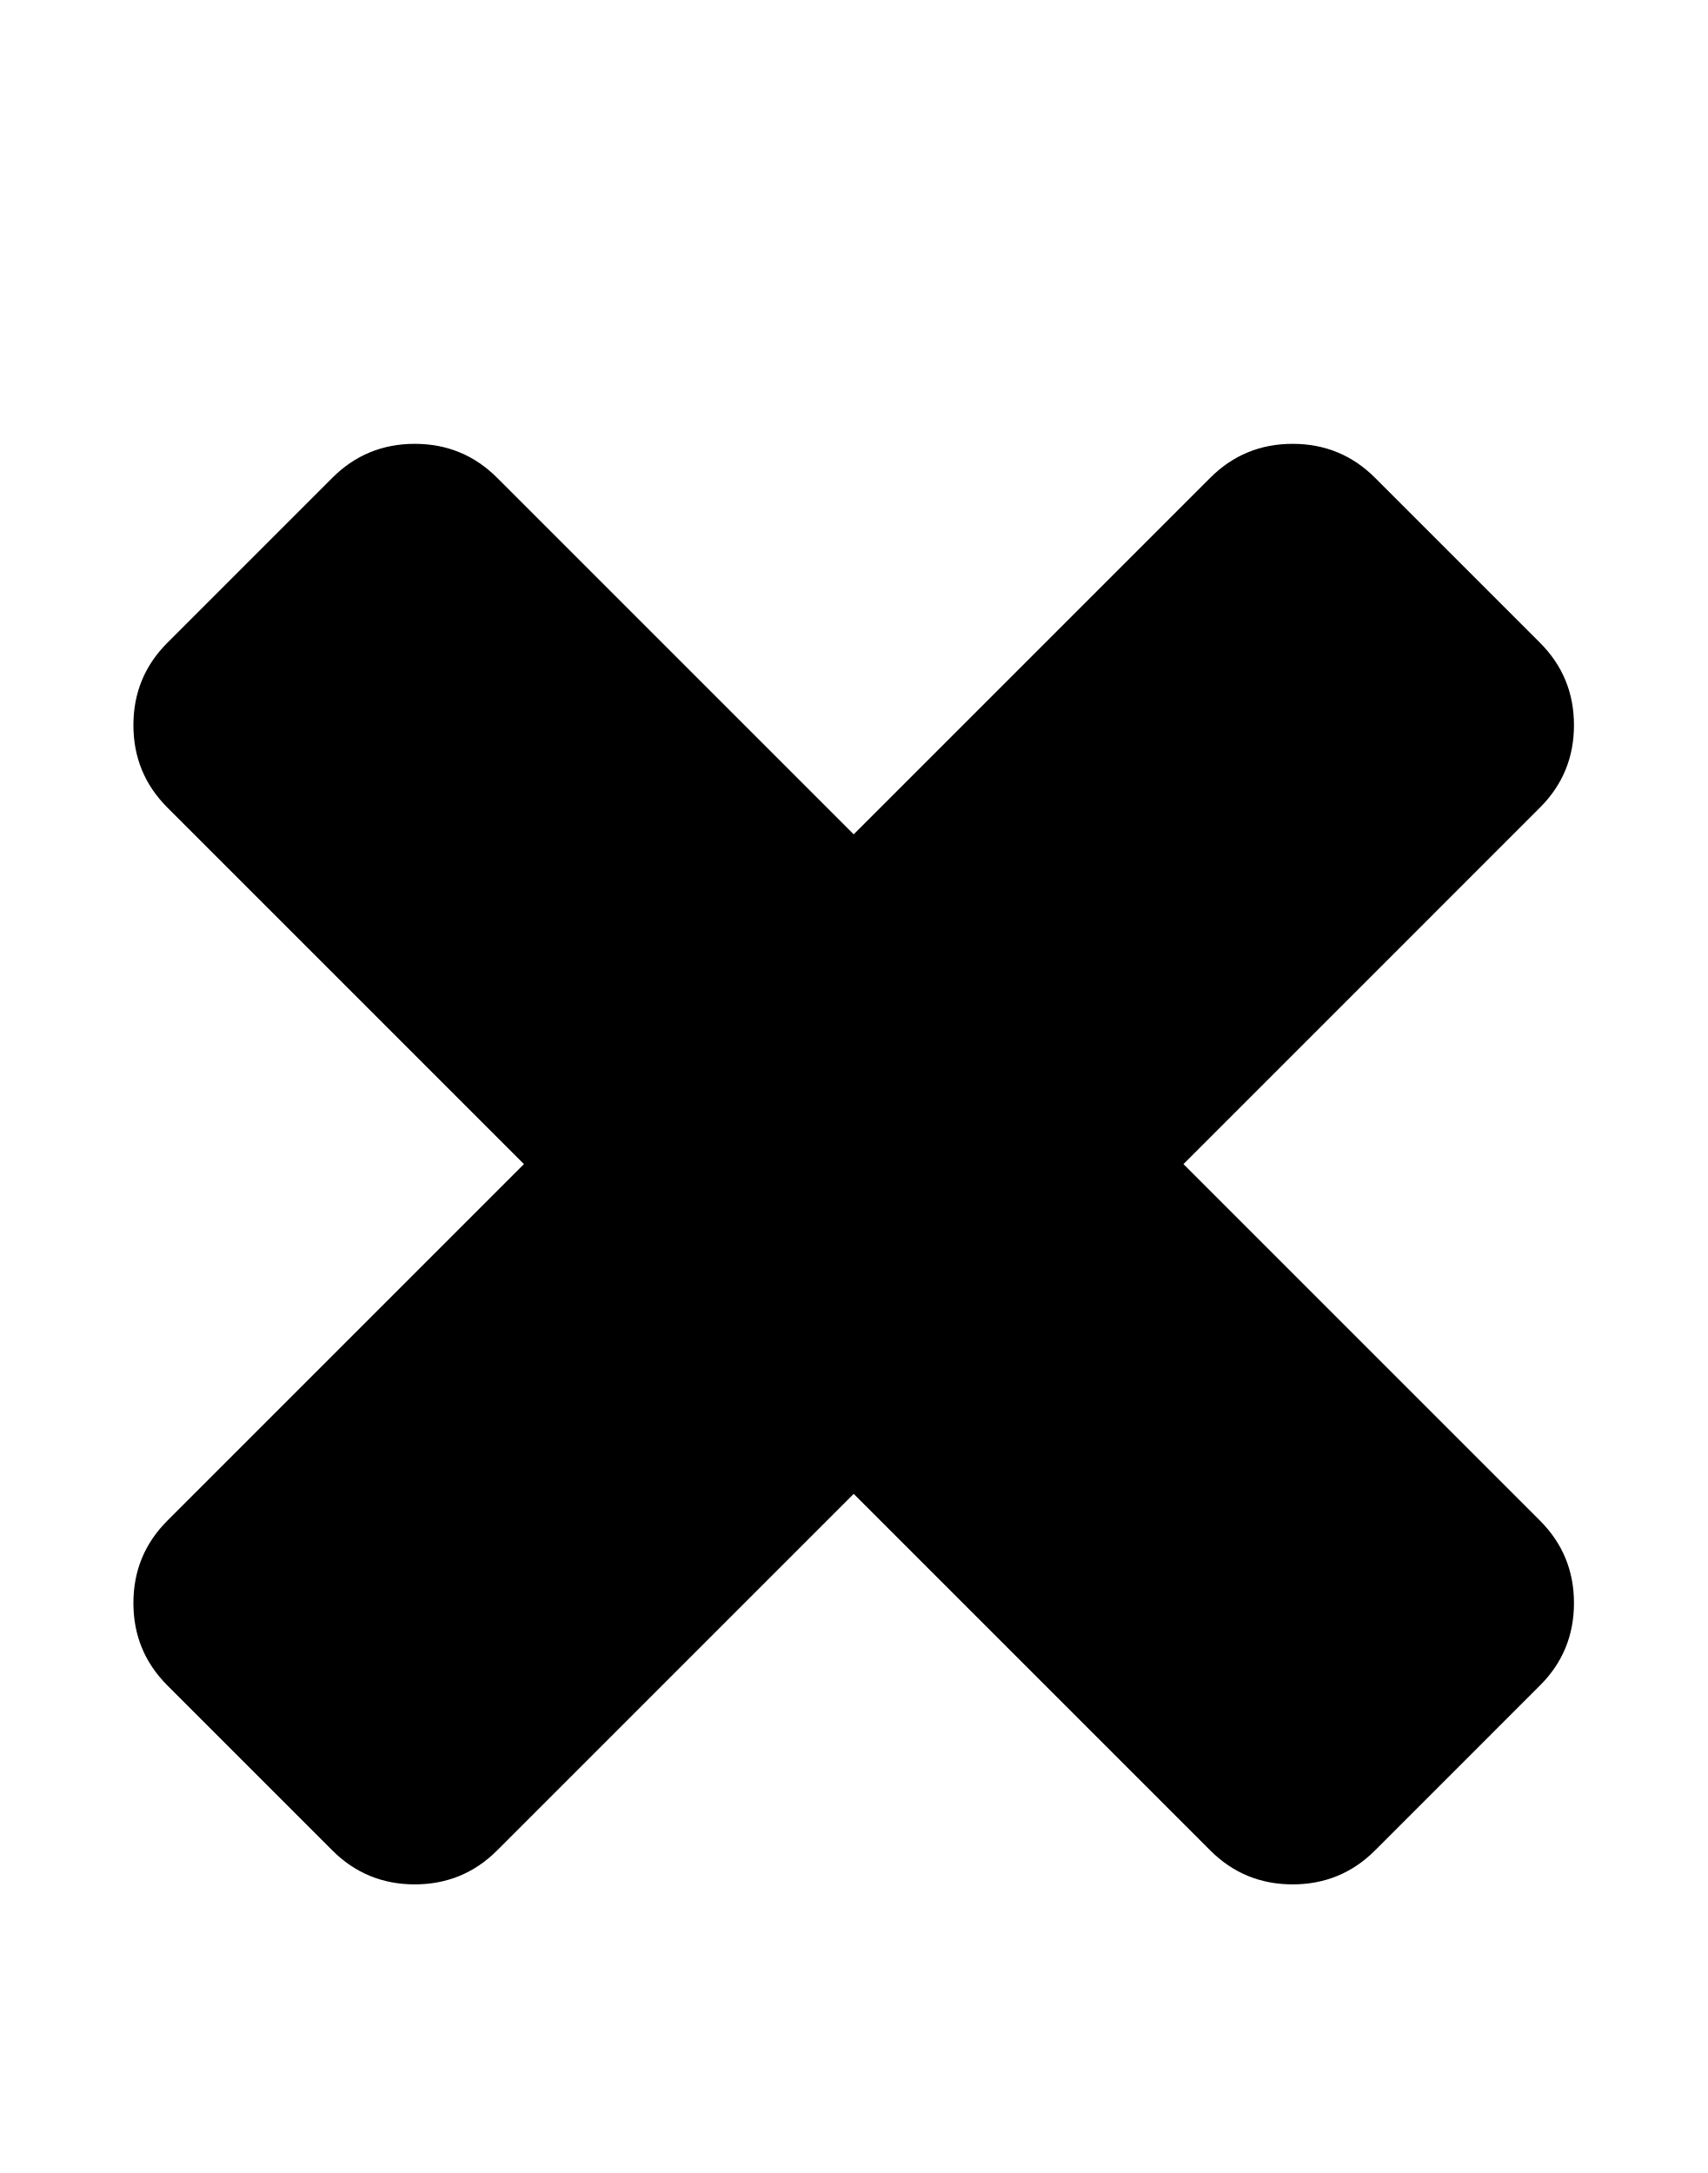
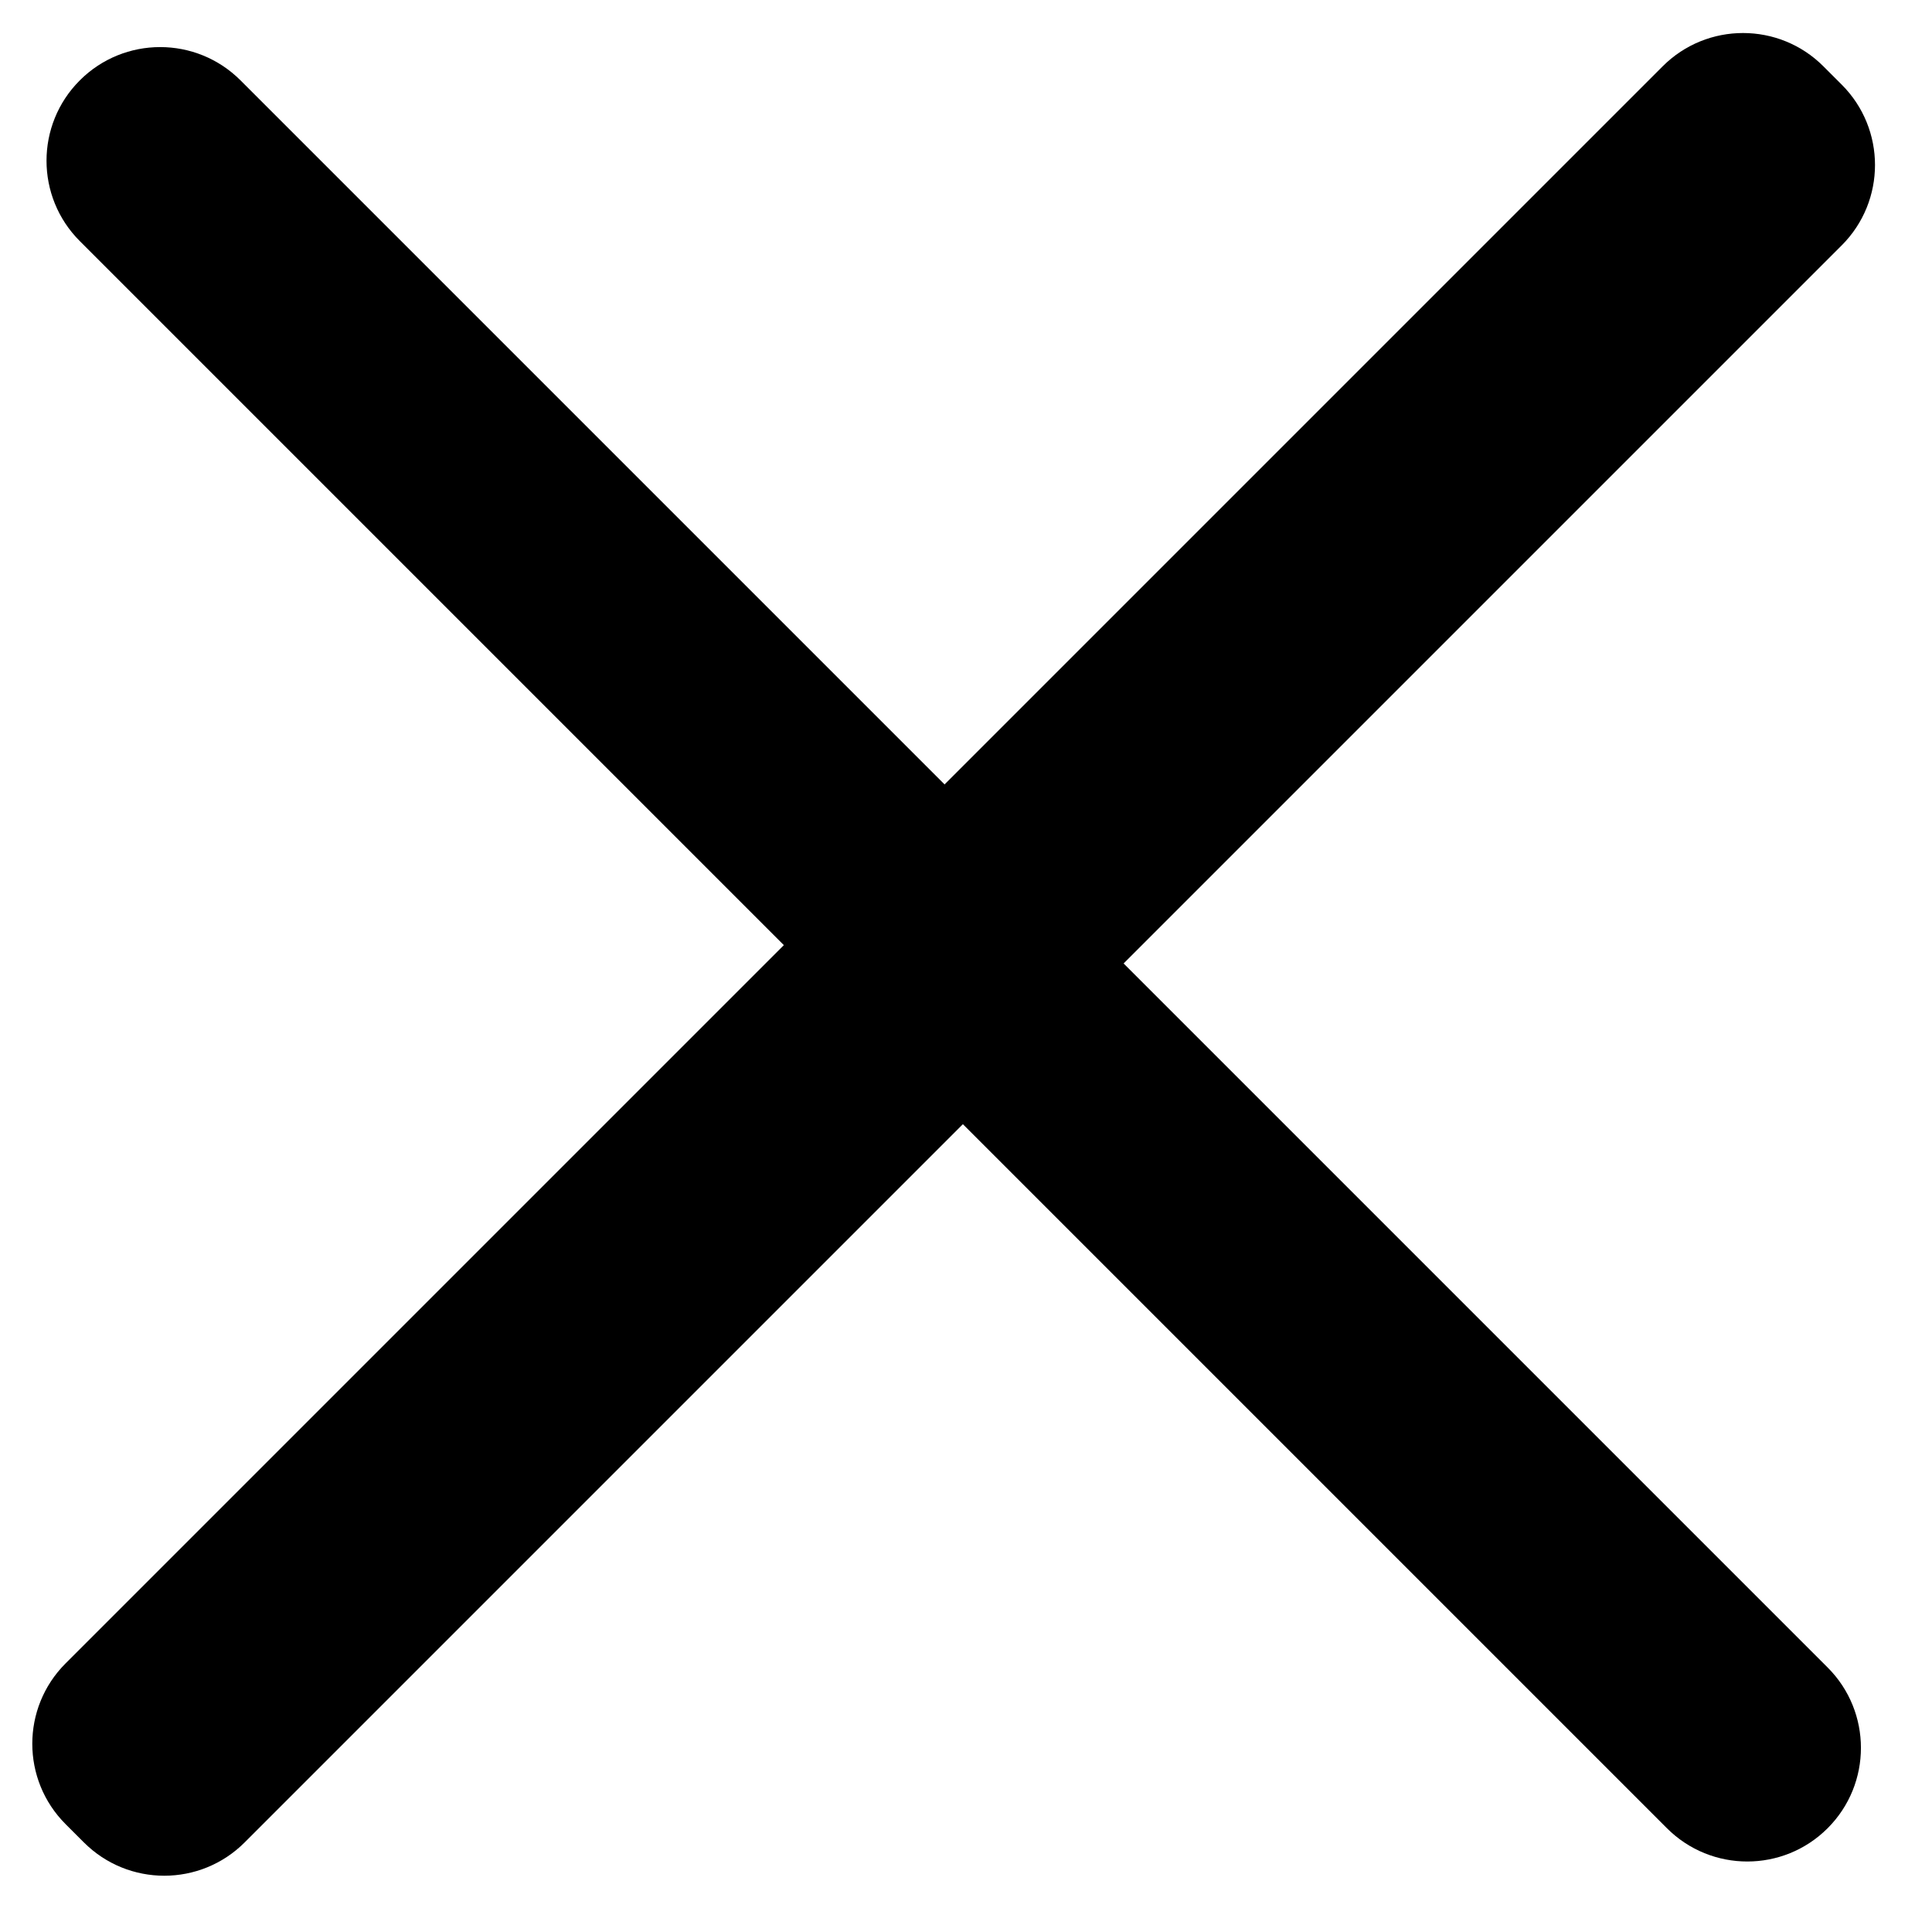
- <svg xmlns="http://www.w3.org/2000/svg" width="22" height="28" viewBox="0 0 22 28">
-   <path d="M20.281 20.656q0 .625-.438 1.062l-2.125 2.125q-.438.438-1.062.438t-1.062-.438L11 19.249l-4.594 4.594q-.438.438-1.062.438t-1.062-.438l-2.125-2.125q-.438-.438-.438-1.062t.438-1.062L6.751 15l-4.594-4.594q-.438-.438-.438-1.062t.438-1.062l2.125-2.125q.438-.438 1.062-.438t1.062.438L11 10.751l4.594-4.594q.438-.438 1.062-.438t1.062.438l2.125 2.125q.438.438.438 1.062t-.438 1.062L15.249 15l4.594 4.594q.438.438.438 1.062z" />
+ <svg xmlns="http://www.w3.org/2000/svg" width="17" height="17" viewBox="0 0 17 17">
+   <g transform="translate(-1 -1)" fill-rule="evenodd">
+     <rect transform="rotate(45 9.392 9.397)" x="-1.483" y="8.397" width="21.75" height="2" rx="1" />
+     <rect transform="rotate(-45 9.392 9.397)" x="-1.546" y="8.283" width="21.874" height="2.228" rx="1" />
+   </g>
</svg>
